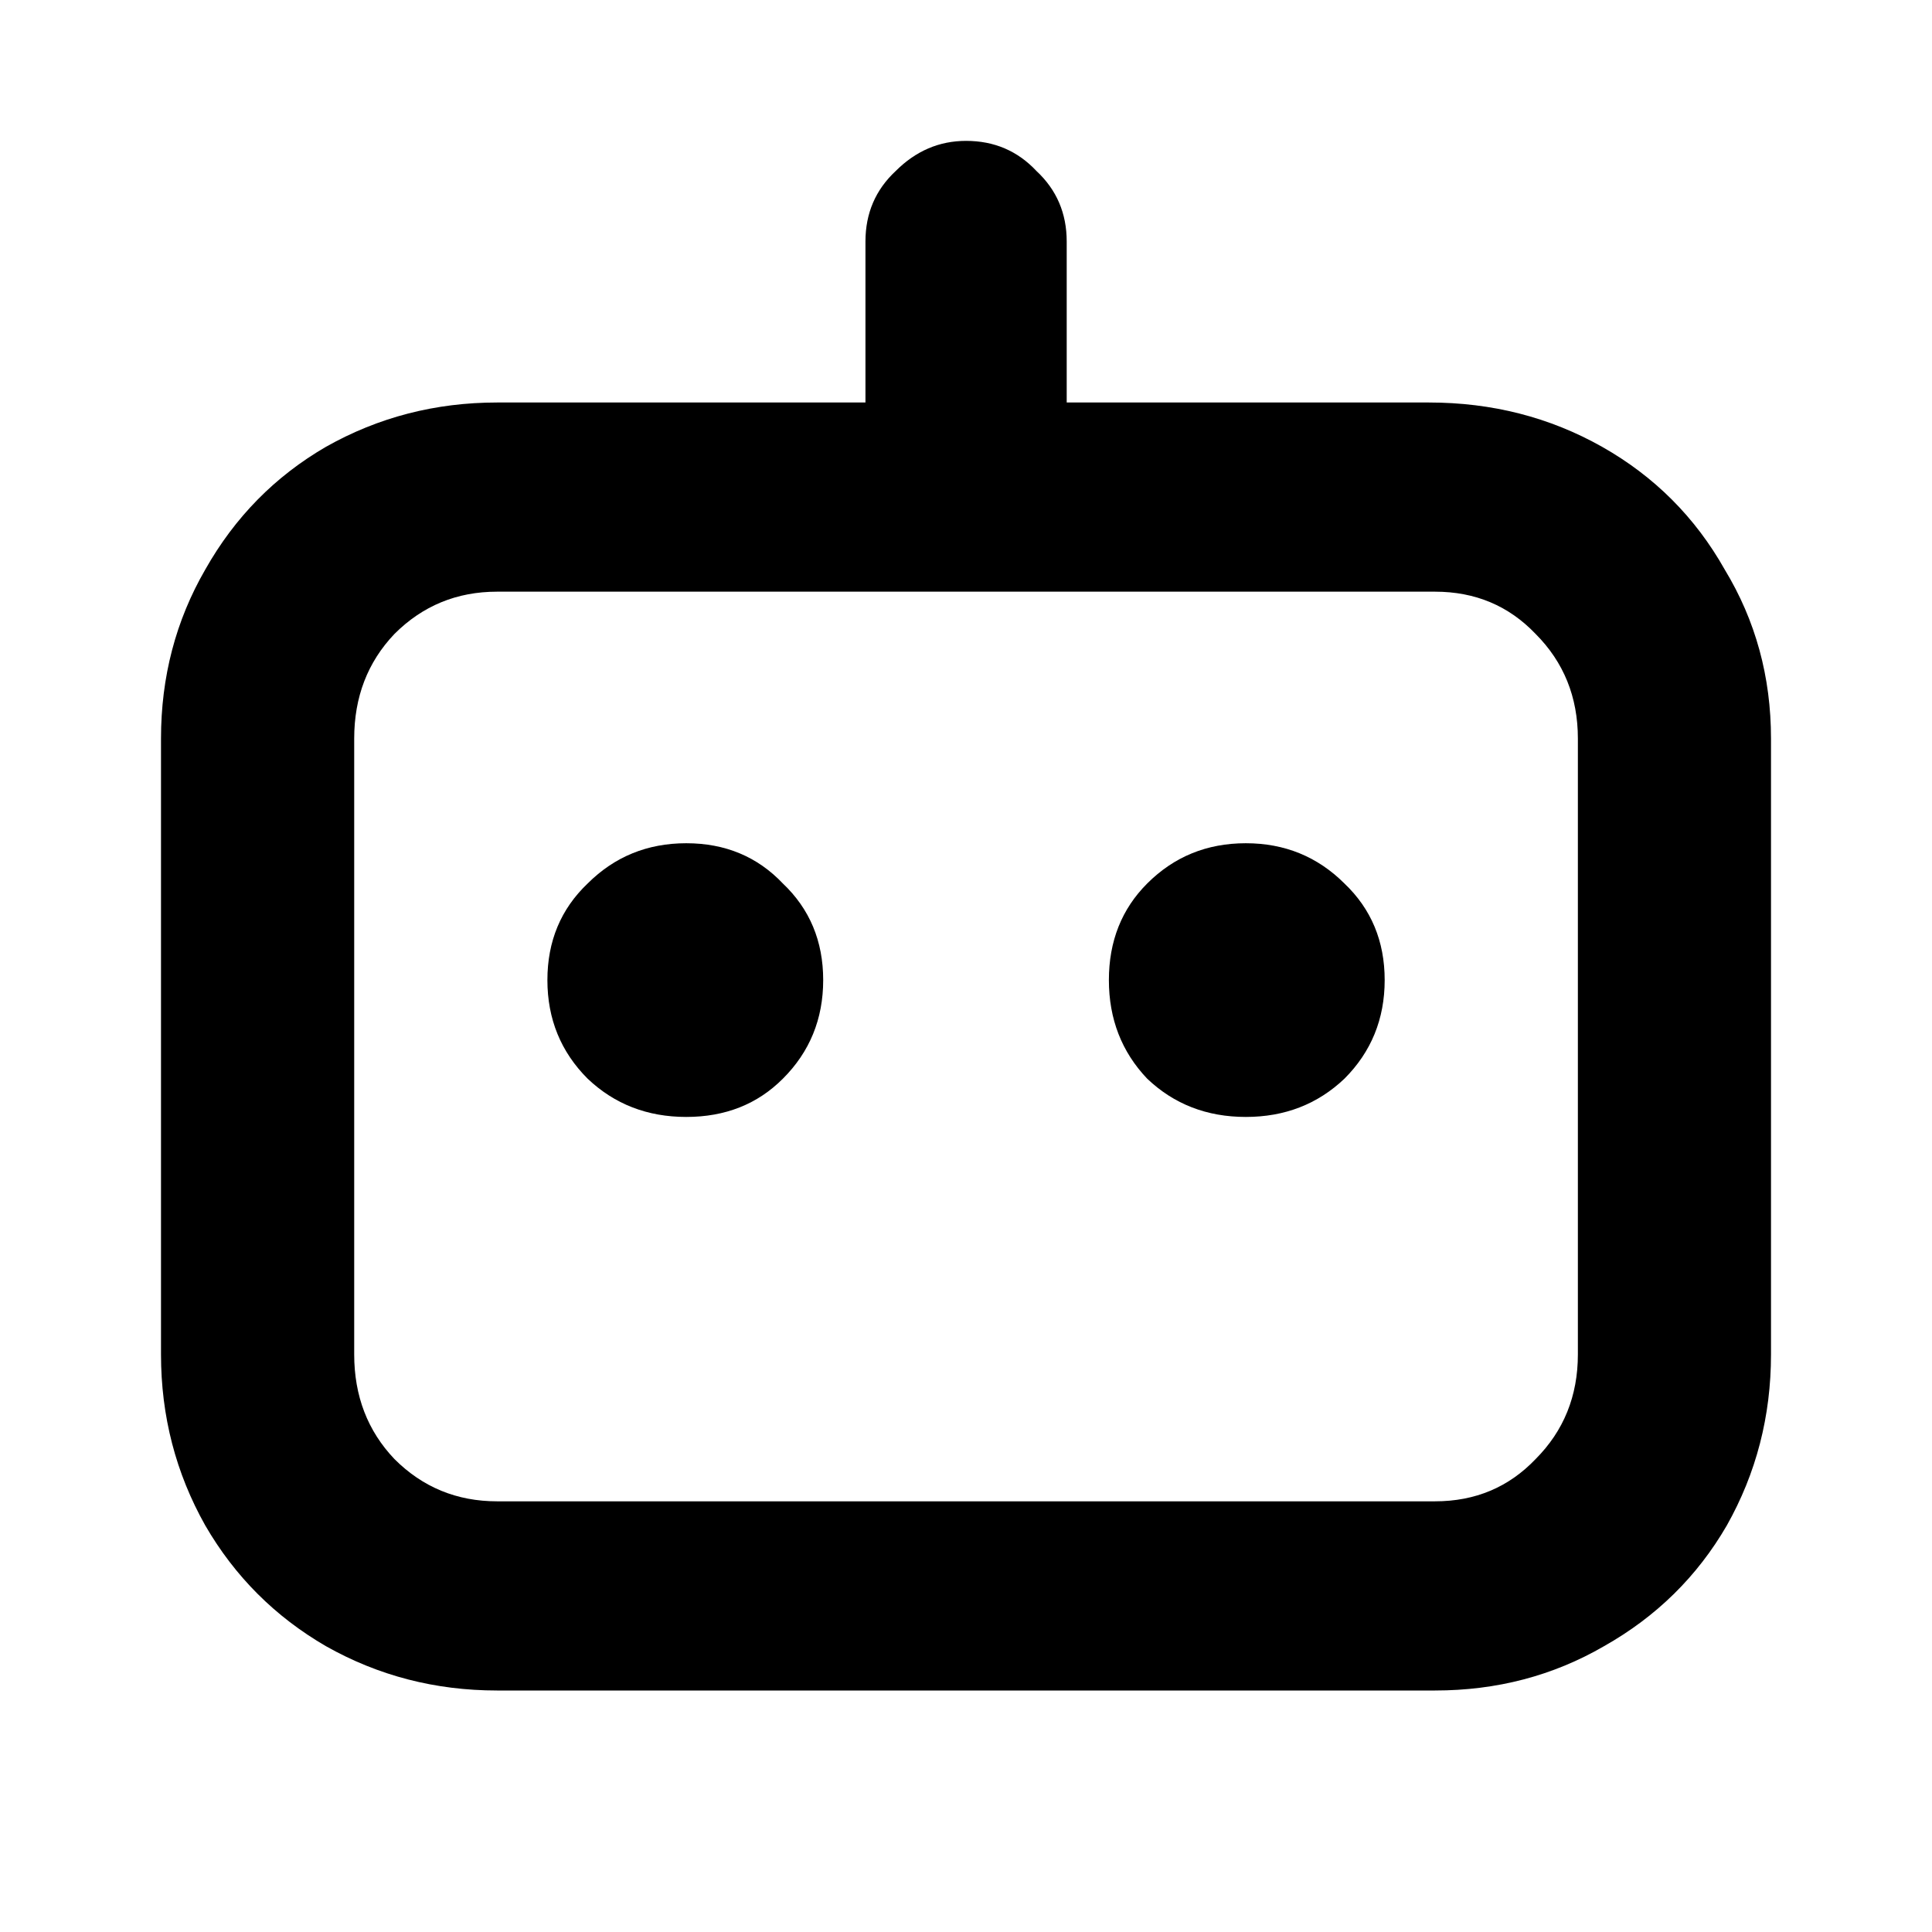
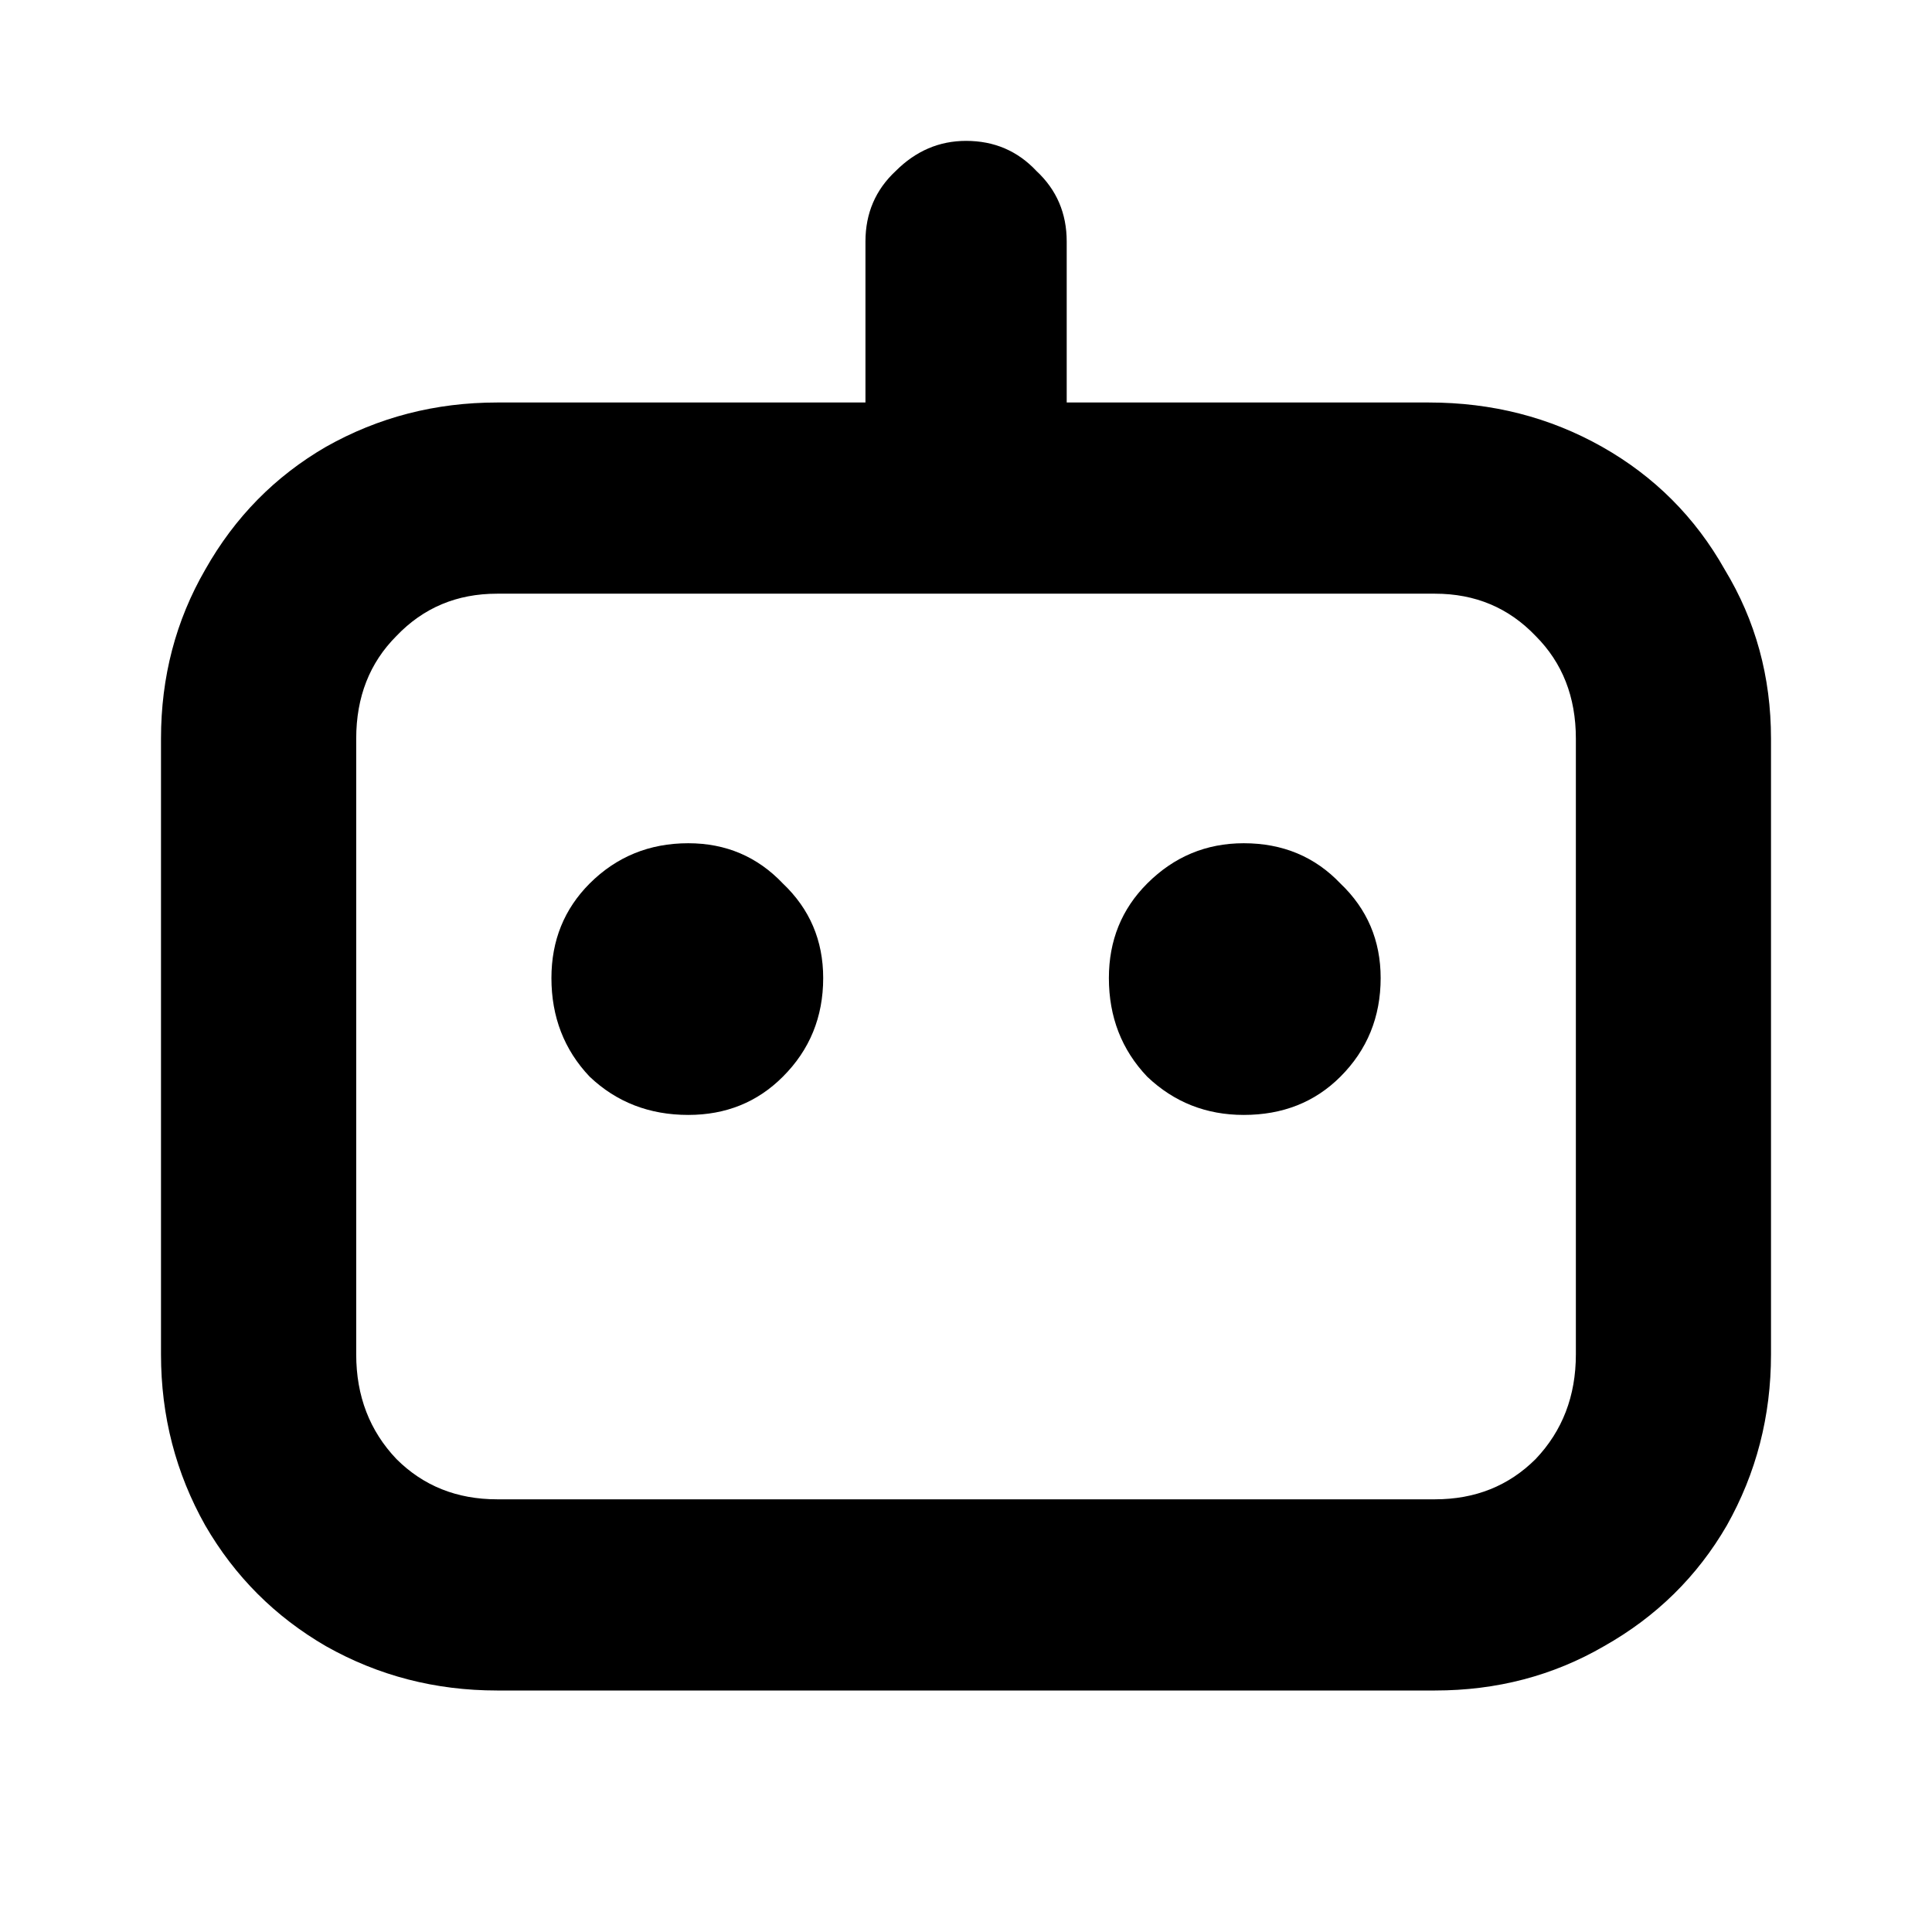
<svg xmlns="http://www.w3.org/2000/svg" width="24" height="24" viewBox="0 0 24 24" fill="none">
-   <g clip-path="url(#clip0_3206_14426)">
+   <g clip-path="url(#clip0_3250_17438)">
    <rect width="24" height="24" fill="white" />
-     <path d="M6.175 21C5.409 21 4.7 20.817 4.05 20.45C3.417 20.083 2.917 19.583 2.55 18.95C2.184 18.3 2 17.592 2 16.825V9.175C2 8.408 2.184 7.708 2.55 7.075C2.917 6.425 3.417 5.917 4.05 5.55C4.7 5.183 5.409 5 6.175 5H17.75C18.534 5 19.25 5.183 19.901 5.55C20.55 5.917 21.059 6.425 21.425 7.075C21.809 7.708 22 8.408 22 9.175V16.825C22 17.592 21.817 18.3 21.451 18.95C21.084 19.583 20.576 20.083 19.925 20.45C19.292 20.817 18.592 21 17.826 21H6.175ZM17.826 18.65C18.326 18.65 18.742 18.475 19.076 18.125C19.425 17.775 19.601 17.342 19.601 16.825V9.175C19.601 8.658 19.425 8.225 19.076 7.875C18.742 7.525 18.326 7.35 17.826 7.35H6.175C5.675 7.35 5.25 7.525 4.9 7.875C4.567 8.225 4.4 8.658 4.4 9.175V16.825C4.4 17.342 4.567 17.775 4.9 18.125C5.25 18.475 5.675 18.65 6.175 18.65H17.826ZM10.751 3C10.751 2.65 10.876 2.358 11.126 2.125C11.376 1.875 11.667 1.75 12.001 1.75C12.351 1.75 12.642 1.875 12.876 2.125C13.126 2.358 13.251 2.65 13.251 3V5.45H10.751V3ZM8.525 13.875C8.042 13.875 7.634 13.717 7.3 13.4C6.967 13.067 6.8 12.658 6.8 12.175C6.8 11.692 6.967 11.292 7.3 10.975C7.634 10.642 8.042 10.475 8.525 10.475C9.009 10.475 9.409 10.642 9.725 10.975C10.059 11.292 10.226 11.692 10.226 12.175C10.226 12.658 10.059 13.067 9.725 13.4C9.409 13.717 9.009 13.875 8.525 13.875ZM15.476 13.875C14.992 13.875 14.584 13.717 14.251 13.4C13.934 13.067 13.775 12.658 13.775 12.175C13.775 11.692 13.934 11.292 14.251 10.975C14.584 10.642 14.992 10.475 15.476 10.475C15.959 10.475 16.367 10.642 16.701 10.975C17.034 11.292 17.201 11.692 17.201 12.175C17.201 12.658 17.034 13.067 16.701 13.4C16.367 13.717 15.959 13.875 15.476 13.875Z" fill="black" />
+     <path d="M6.175 21C5.409 21 4.7 20.817 4.05 20.45C3.417 20.083 2.917 19.583 2.55 18.95C2.184 18.3 2 17.592 2 16.825V9.175C2 8.408 2.184 7.708 2.55 7.075C2.917 6.425 3.417 5.917 4.05 5.55C4.7 5.183 5.409 5 6.175 5H17.75C18.534 5 19.25 5.183 19.901 5.55C20.55 5.917 21.059 6.425 21.425 7.075C21.809 7.708 22 8.408 22 9.175V16.825C22 17.592 21.817 18.3 21.451 18.95C21.084 19.583 20.576 20.083 19.925 20.45C19.292 20.817 18.592 21 17.826 21H6.175ZM17.826 18.625C18.326 18.625 18.742 18.458 19.076 18.125C19.409 17.775 19.576 17.342 19.576 16.825V9.175C19.576 8.658 19.409 8.233 19.076 7.9C18.742 7.55 18.326 7.375 17.826 7.375H6.175C5.675 7.375 5.259 7.55 4.925 7.9C4.592 8.233 4.425 8.658 4.425 9.175V16.825C4.425 17.342 4.592 17.775 4.925 18.125C5.259 18.458 5.675 18.625 6.175 18.625H17.826ZM10.751 3C10.751 2.65 10.876 2.358 11.126 2.125C11.376 1.875 11.667 1.75 12.001 1.75C12.351 1.75 12.642 1.875 12.876 2.125C13.126 2.358 13.251 2.65 13.251 3V5.625H10.751V3ZM8.55 13.85C8.067 13.85 7.659 13.692 7.325 13.375C7.009 13.042 6.85 12.633 6.85 12.15C6.85 11.683 7.009 11.292 7.325 10.975C7.659 10.642 8.067 10.475 8.55 10.475C9.017 10.475 9.409 10.642 9.725 10.975C10.059 11.292 10.226 11.683 10.226 12.15C10.226 12.633 10.059 13.042 9.725 13.375C9.409 13.692 9.017 13.85 8.55 13.85ZM15.45 13.85C14.984 13.85 14.584 13.692 14.251 13.375C13.934 13.042 13.775 12.633 13.775 12.15C13.775 11.683 13.934 11.292 14.251 10.975C14.584 10.642 14.984 10.475 15.45 10.475C15.934 10.475 16.334 10.642 16.651 10.975C16.984 11.292 17.151 11.683 17.151 12.15C17.151 12.633 16.984 13.042 16.651 13.375C16.334 13.692 15.934 13.85 15.45 13.85Z" fill="black" />
  </g>
  <defs>
-     <clipPath id="clip0_3206_14426">
+     <clipPath id="clip0_3250_17438">
      <rect width="24" height="24" fill="white" />
    </clipPath>
  </defs>
</svg>
